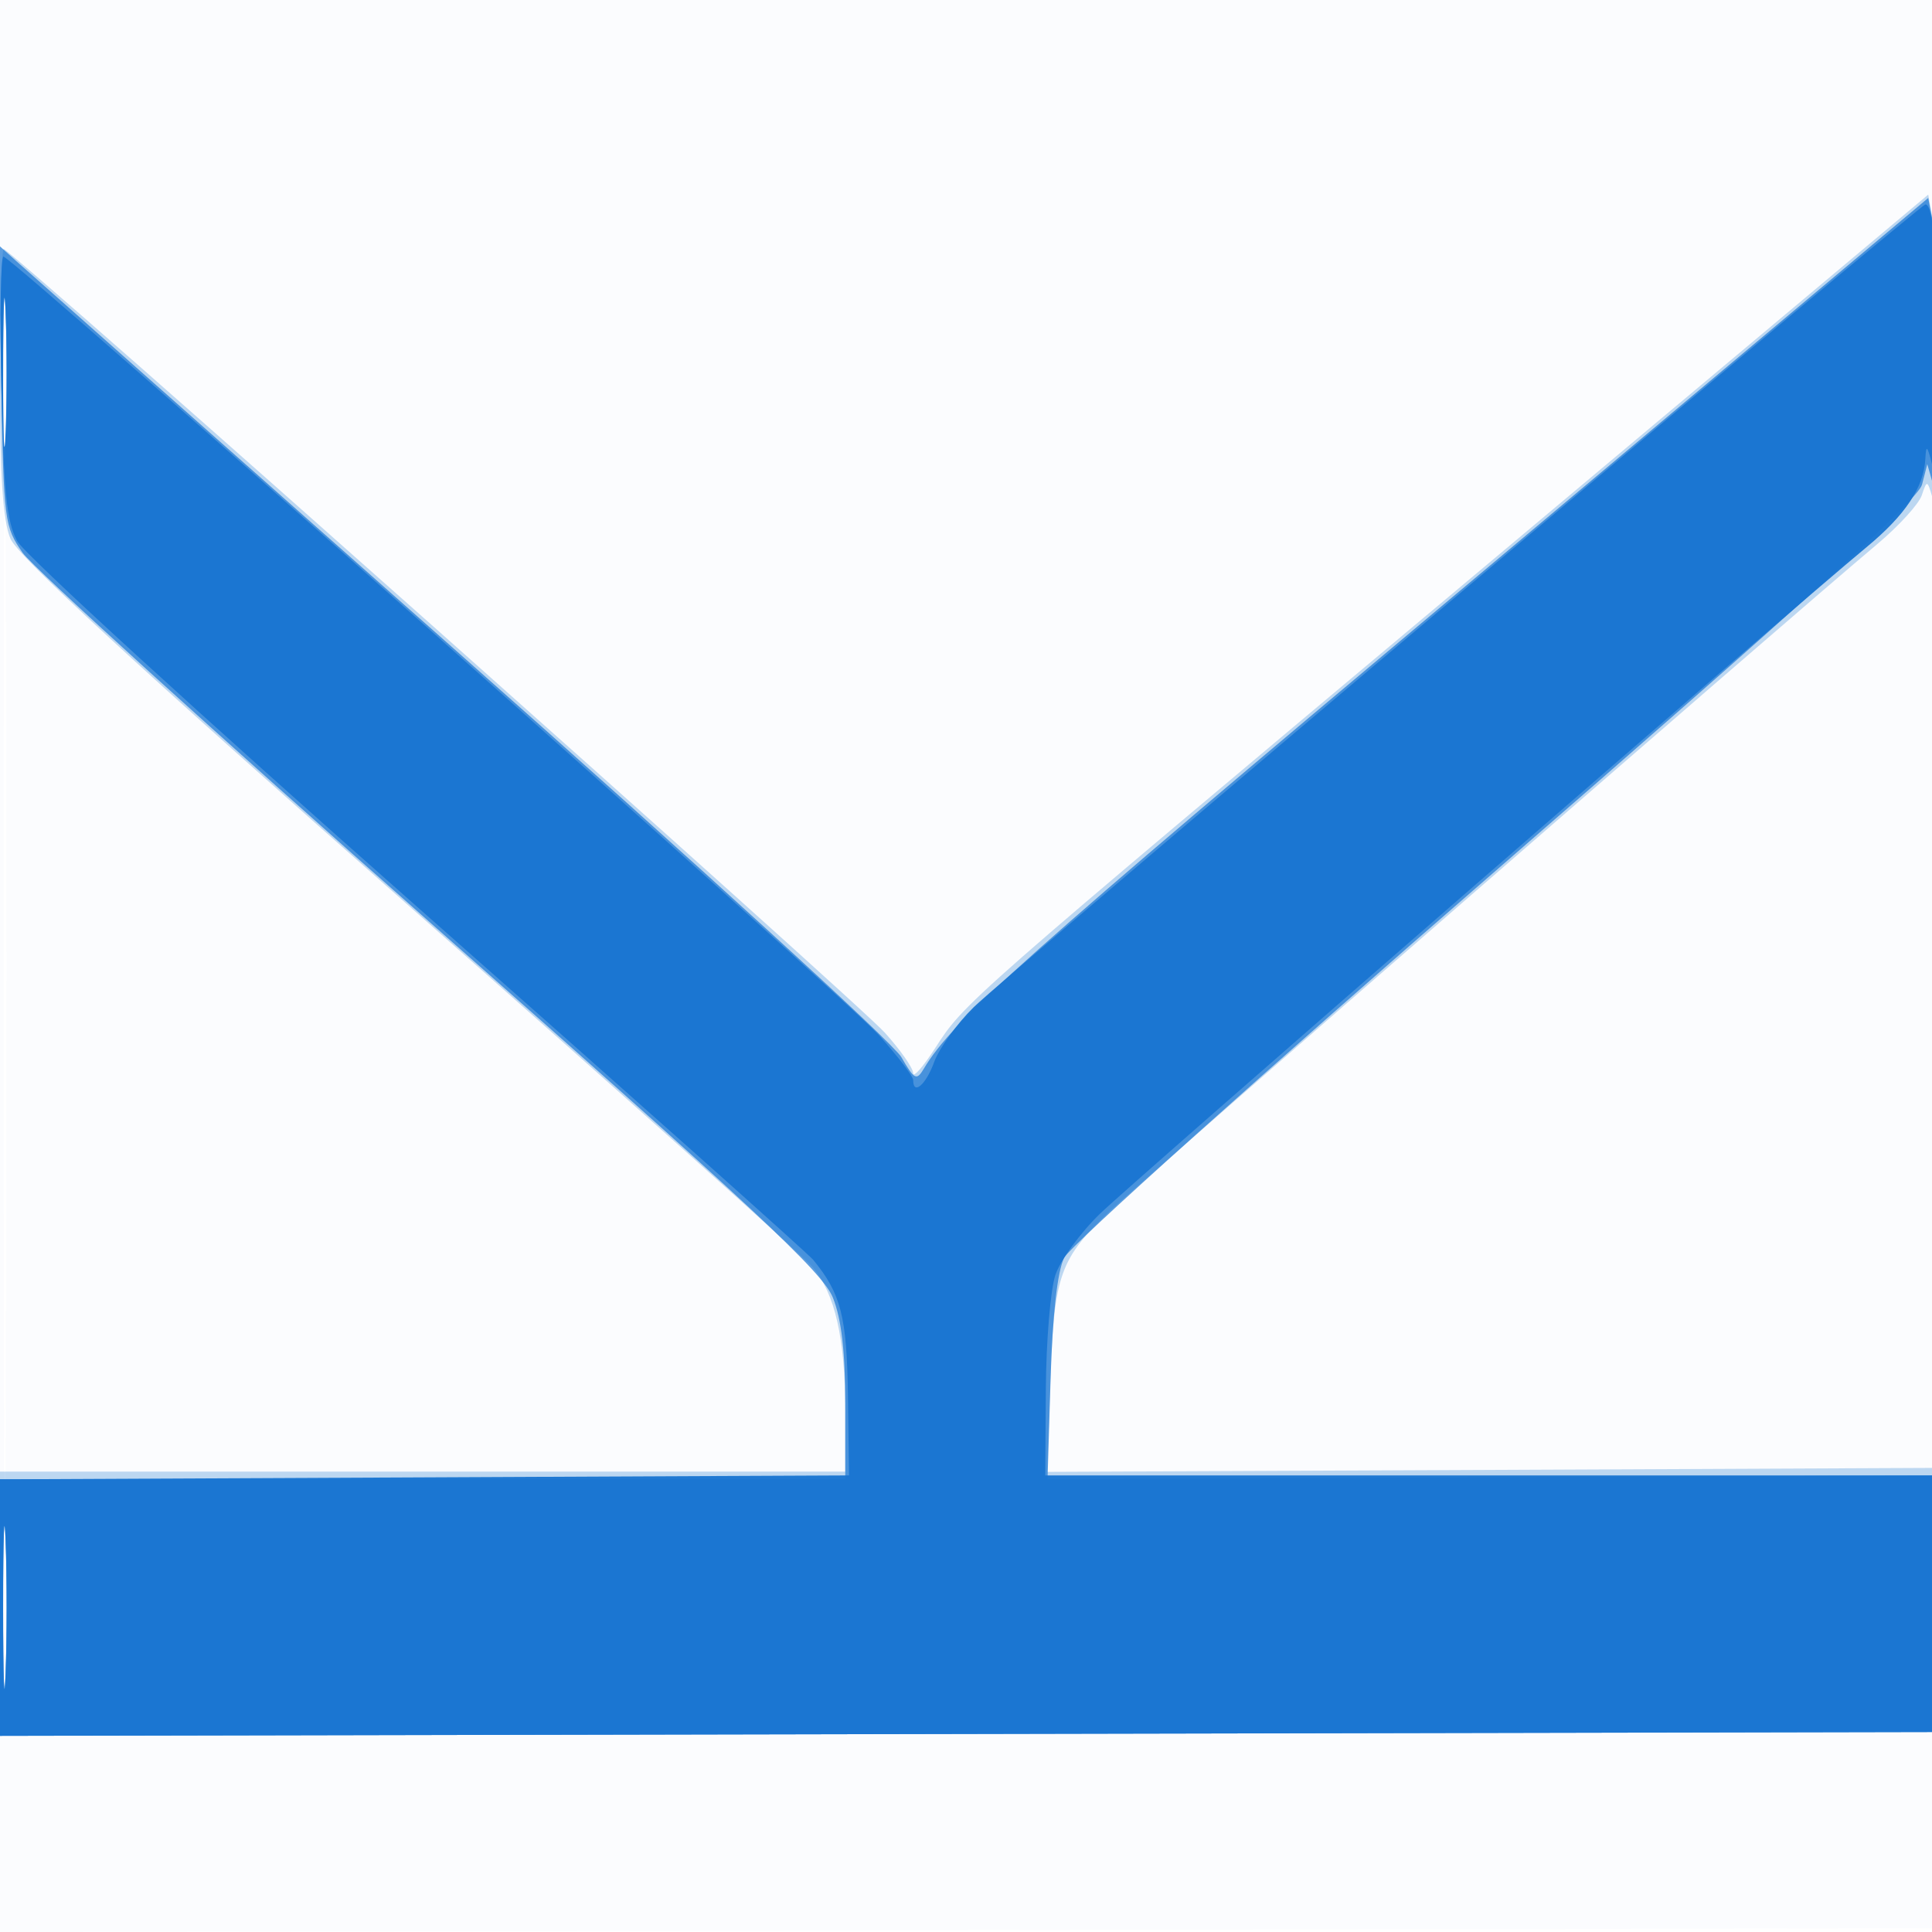
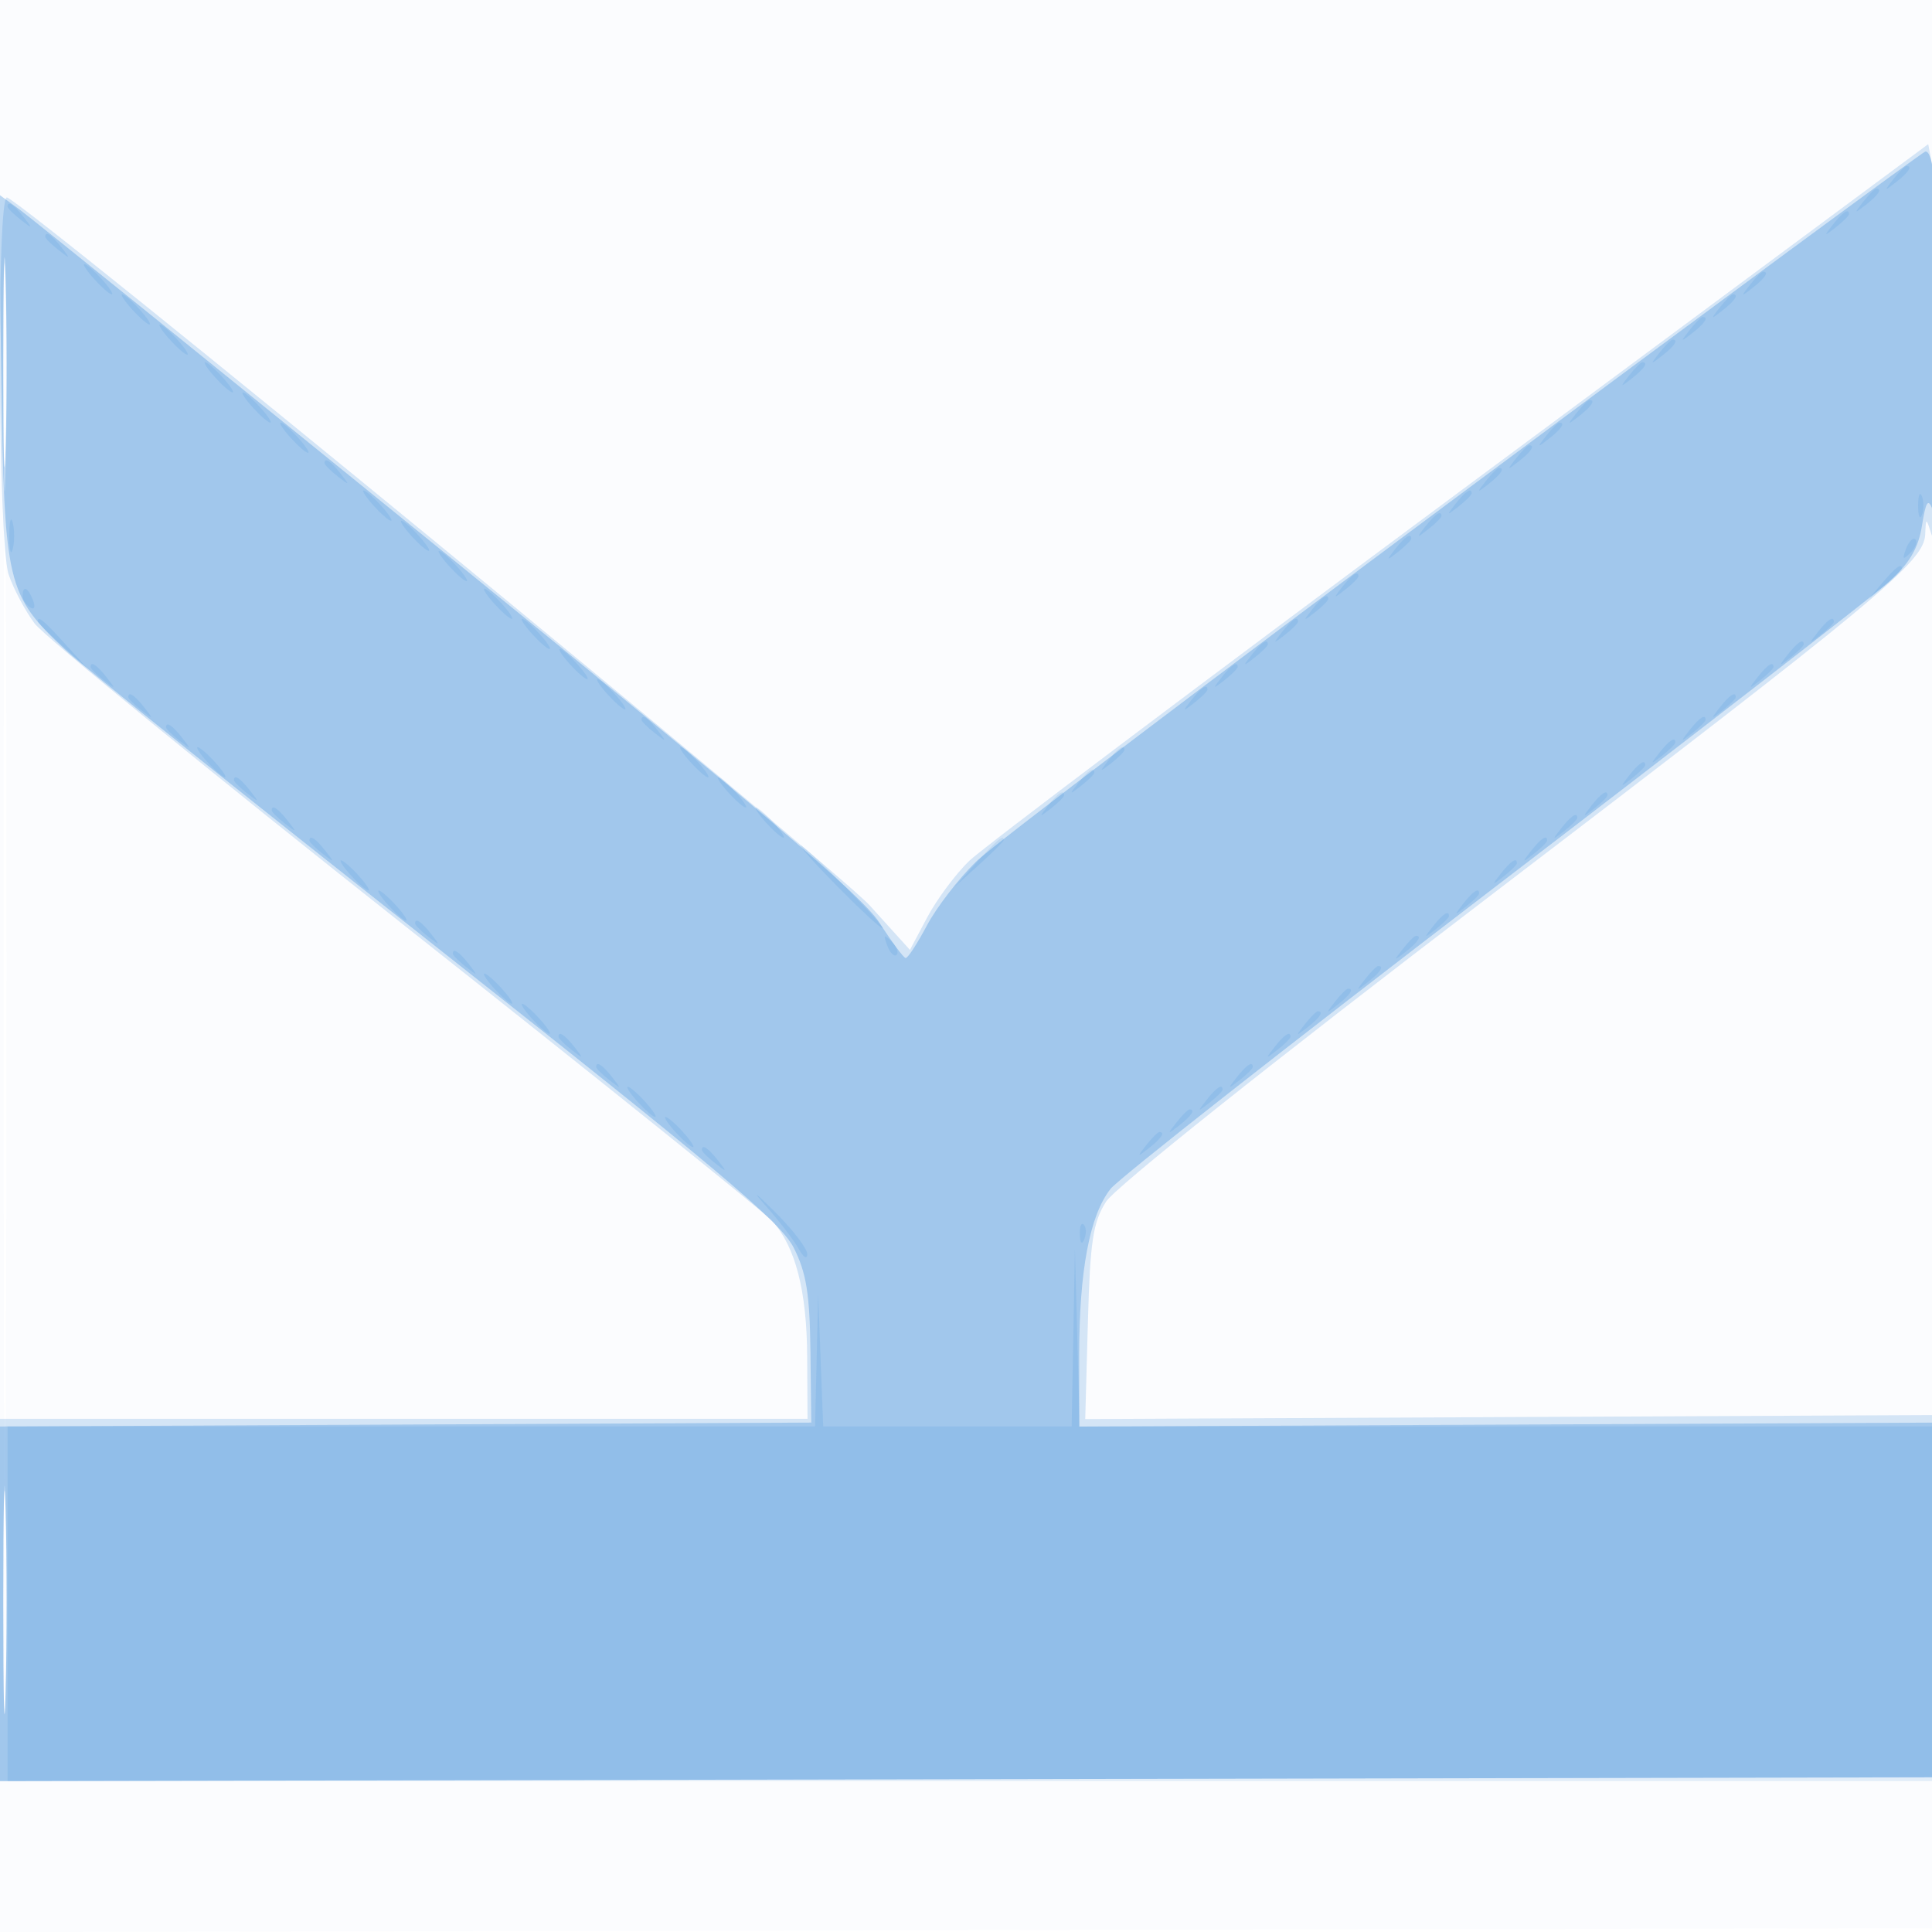
<svg xmlns="http://www.w3.org/2000/svg" width="256" height="256">
  <path fill="#1976D2" fill-opacity=".016" fill-rule="evenodd" d="M0 128.004v128.004l128.25-.254 128.25-.254.254-127.75L257.008 0H0v128.004m.485.496c0 70.4.119 99.053.265 63.672.146-35.38.146-92.98 0-128C.604 29.153.485 58.1.485 128.5" />
-   <path fill="#1976D2" fill-opacity=".279" fill-rule="evenodd" d="M195 76.522c-67.862 56.908-67.169 56.299-71.127 62.424-1.58 2.445-2.873 3.909-2.873 3.253 0-.656-1.687-3.069-3.75-5.361C113.52 132.692 1.42 33 .488 33 .22 33 0 40.889 0 50.532c0 12.647.385 18.453 1.38 20.836.97 2.322 16.656 16.78 52.75 48.623 28.254 24.926 52.35 46.487 53.549 47.914 2.976 3.545 4.321 9.469 4.321 19.038V195H0v35.008l128.25-.254 128.25-.254.272-17.5.272-17.5-59.143.266-59.143.266.433-12.266c.491-13.881 1.232-15.96 7.979-22.398 4.019-3.836 89.87-78.44 101.558-88.254 2.873-2.413 5.539-5.338 5.924-6.5.677-2.041.726-2.028 1.425.386.927 3.204 1.037-31.224.115-36.356l-.692-3.856L195 76.522M.415 51c0 10.175.149 14.337.33 9.25.182-5.088.182-13.413 0-18.5-.181-5.088-.33-.925-.33 9.25M.413 212.5c.001 9.9.151 13.815.333 8.699.182-5.115.181-13.215-.002-18-.183-4.784-.332-.599-.331 9.301" />
-   <path fill="#1976D2" fill-opacity=".707" fill-rule="evenodd" d="M192.5 79.078c-56.535 47.422-66.264 56.101-70.076 62.509-.976 1.64-1.257 1.497-3-1.528-1.058-1.835-27.349-25.839-58.424-53.342C29.925 59.215 3.451 35.765 2.168 34.606L-.164 32.5l.332 18.581C.488 69.013.587 69.786 3 73.247c1.375 1.972 25.726 24.067 54.114 49.1 42.908 37.838 51.89 46.205 53.25 49.604 1.132 2.831 1.636 7.162 1.636 14.069V196H0v34.008l128.25-.254 128.25-.254.273-17 .272-17-59.121.266-59.121.266.404-13.266c.261-8.576.898-14.271 1.801-16.108.769-1.564 26.501-24.639 57.183-51.279 40.427-35.102 55.978-49.186 56.485-51.158l.7-2.721.712 2.5c.92 3.228 1.019-29.333.104-34.134l-.692-3.634-63 52.846M.411 50c0 9.625.15 13.563.334 8.75.183-4.813.183-12.688 0-17.5C.561 36.438.411 40.375.411 50m0 163c0 9.625.15 13.563.334 8.75.183-4.813.183-12.688 0-17.5-.184-4.812-.334-.875-.334 8.75" />
-   <path fill="#1976D2" fill-opacity=".962" fill-rule="evenodd" d="M193.776 78.339c-33.398 28.138-62.541 52.946-64.763 55.127-2.222 2.181-4.574 5.444-5.227 7.25-1.096 3.029-2.786 4.481-2.786 2.392 0-.49-2.049-3.17-4.552-5.955C111.774 131.955 1.625 34 .453 34c-.358 0-.482 7.763-.275 17.25.302 13.876.711 17.873 2.09 20.434.944 1.752 24.782 23.554 52.974 48.45 28.192 24.896 51.83 45.963 52.528 46.816 3.666 4.472 4.445 7.523 4.586 17.956l.144 10.594-56.25.258-56.25.259v33.991l128.25-.254 128.25-.254.273-17 .272-17H138.5l.08-11.5c.044-6.325.611-13.097 1.261-15.048.649-1.952 3.314-5.612 5.92-8.134 4.488-4.342 91.294-79.823 101.573-88.322 5.131-4.242 7.591-7.938 7.784-11.696.099-1.917.246-1.801.882.7.469 1.844.809-2.435.882-11.11.117-14.044-.598-23.47-1.768-23.301-.338.048-27.94 23.111-61.338 51.25M.405 49.5c.001 8.8.154 12.266.34 7.703.185-4.564.184-11.764-.003-16C.555 36.966.404 40.7.405 49.5M.411 213c0 9.625.15 13.563.334 8.75.183-4.813.183-12.688 0-17.5-.184-4.812-.334-.875-.334 8.75" />
+   <path fill="#1976D2" fill-opacity=".175" fill-rule="evenodd" d="M193.602 64.998c-34.045 25.243-63.375 47.328-65.179 49.076-1.803 1.749-4.308 5.118-5.565 7.487l-2.285 4.308-5.333-5.894C110.744 115.007 3.694 27.155.932 26.167c-1.392-.498-1.201 45.732.206 49.934.626 1.869 2.172 4.793 3.435 6.497 1.263 1.704 23.364 19.757 49.112 40.119s47.645 37.95 48.66 39.086c3.068 3.433 4.565 9.259 4.611 17.947L107 188H0v48.008l128.25-.254 128.25-.254.267-24 .268-24-56.618.266-56.619.267.351-12.779c.297-10.796.67-13.282 2.409-16.027 1.213-1.915 21.956-18.436 50.5-40.222 52.08-39.749 57.886-44.569 58.042-48.184.099-2.303.106-2.301.9.179.983 3.069 1.167-42.993.192-48.2l-.692-3.7-61.898 45.898M.432 50c0 13.475.142 18.987.315 12.25.173-6.737.173-17.763 0-24.5C.574 31.012.432 36.525.432 50m0 162c0 13.475.142 18.988.315 12.25.173-6.738.173-17.762 0-24.5-.173-6.738-.315-1.225-.315 12.25" />
+   <path fill="#1976D2" fill-opacity=".271" fill-rule="evenodd" d="M194 65.126c-33.275 24.732-62.386 46.814-64.691 49.071-2.304 2.256-5.229 6.06-6.498 8.453-1.269 2.392-2.533 4.326-2.809 4.296-.276-.03-1.852-2.158-3.502-4.728-2.255-3.513-16.411-15.557-57-48.497C29.8 49.619 4.221 28.961 2.658 27.815l-2.843-2.083.36 24.384C.58 77.53.873 78.769 8.665 86.115c2.109 1.989 24.205 19.684 49.102 39.323 36.924 29.126 45.657 36.473 47.386 39.861 1.685 3.303 2.142 6.105 2.233 13.678l.114 9.523-53.75.259-53.75.258v46.991l128.25-.254 128.25-.254.268-23.5.267-23.5-57.017.266-57.018.266v-9.467c0-11.17 1.383-18.511 4.151-22.03 1.102-1.401 23.906-19.306 50.676-39.789 26.77-20.483 50.364-38.761 52.431-40.618 2.75-2.47 3.933-4.472 4.412-7.465.522-3.267.808-3.695 1.422-2.127.422 1.08.794-7.486.827-19.036.057-20.17-.476-28.59-1.8-28.421-.34.044-27.844 20.315-61.119 45.047M.428 48c0 12.375.143 17.438.319 11.25.175-6.187.175-16.312 0-22.5C.571 30.563.428 35.625.428 48m.003 164.5c.001 13.2.143 18.462.316 11.693.174-6.769.173-17.569-.001-24-.174-6.431-.315-.893-.315 12.307" />
+   <path fill="#1976D2" fill-opacity=".112" fill-rule="evenodd" d="M250.872 23.75c-1.243 1.586-1.208 1.621.378.378 1.666-1.307 2.195-2.128 1.372-2.128-.207 0-.995.788-1.75 1.75m-4 3c-1.243 1.586-1.208 1.621.378.378 1.666-1.307 2.195-2.128 1.372-2.128-.207 0-.995.788-1.75 1.75M1 27.378c0 .207.788.995 1.75 1.75 1.586 1.243 1.621 1.208.378-.378C1.821 27.084 1 26.555 1 27.378m241.872 2.372c-1.243 1.586-1.208 1.621.378.378.963-.755 1.75-1.543 1.75-1.75 0-.823-.821-.294-2.128 1.372M6 31.378c0 .207.787.995 1.75 1.75 1.586 1.243 1.621 1.208.378-.378C6.821 31.084 6 30.555 6 31.378M12.5 37c.995 1.1 2.035 2 2.31 2 .275 0-.315-.9-1.31-2-.995-1.1-2.035-2-2.31-2-.275 0 .315.9 1.31 2m219.372.75c-1.243 1.586-1.208 1.621.378.378 1.666-1.307 2.195-2.128 1.372-2.128-.207 0-.995.788-1.75 1.75M17.5 41c.995 1.1 2.035 2 2.31 2 .275 0-.315-.9-1.31-2-.995-1.1-2.035-2-2.31-2-.275 0 .315.9 1.31 2m210.372-.25c-1.243 1.586-1.208 1.621.378.378 1.666-1.307 2.195-2.128 1.372-2.128-.207 0-.995.788-1.75 1.75m-4 3c-1.243 1.586-1.208 1.621.378.378 1.666-1.307 2.195-2.128 1.372-2.128-.207 0-.995.788-1.75 1.75M22.5 45c.995 1.1 2.035 2 2.31 2 .275 0-.315-.9-1.31-2-.995-1.1-2.035-2-2.31-2-.275 0 .315.9 1.31 2m197.372 1.75c-1.243 1.586-1.208 1.621.378.378 1.666-1.307 2.195-2.128 1.372-2.128-.207 0-.995.788-1.75 1.75M28.5 50c.995 1.1 2.035 2 2.31 2 .275 0-.315-.9-1.31-2-.995-1.1-2.035-2-2.31-2-.275 0 .315.9 1.31 2m187.372-.25c-1.243 1.586-1.208 1.621.378.378 1.666-1.307 2.195-2.128 1.372-2.128-.207 0-.995.788-1.75 1.75M33.5 54c.995 1.1 2.035 2 2.31 2 .275 0-.315-.9-1.31-2-.995-1.1-2.035-2-2.31-2-.275 0 .315.9 1.31 2m175.372.75c-1.243 1.586-1.208 1.621.378.378 1.666-1.307 2.195-2.128 1.372-2.128-.207 0-.995.788-1.75 1.75M38.5 58c.995 1.1 2.035 2 2.31 2 .275 0-.315-.9-1.31-2-.995-1.1-2.035-2-2.31-2-.275 0 .315.9 1.31 2m166.372-.25c-1.243 1.586-1.208 1.621.378.378 1.666-1.307 2.195-2.128 1.372-2.128-.207 0-.995.788-1.75 1.75m-4 3c-1.243 1.586-1.208 1.621.378.378 1.666-1.307 2.195-2.128 1.372-2.128-.207 0-.995.788-1.75 1.75M43 61.378c0 .207.788.995 1.75 1.75 1.586 1.243 1.621 1.208.378-.378C43.821 61.084 43 60.555 43 61.378m153.872 2.372c-1.243 1.586-1.208 1.621.378.378 1.666-1.307 2.195-2.128 1.372-2.128-.207 0-.995.788-1.75 1.75M49.5 67c.995 1.1 2.035 2 2.31 2 .275 0-.315-.9-1.31-2-.995-1.1-2.035-2-2.31-2-.275 0 .315.9 1.31 2m143.372-.25c-1.243 1.586-1.208 1.621.378.378.963-.755 1.75-1.543 1.75-1.75 0-.823-.821-.294-2.128 1.372m61.286.25c0 1.375.227 1.938.504 1.25.278-.687.278-1.812 0-2.5-.277-.687-.504-.125-.504 1.25M1.232 71c0 1.925.206 2.713.457 1.75.252-.963.252-2.537 0-3.5-.251-.963-.457-.175-.457 1.75m187.64-1.25c-1.243 1.586-1.208 1.621.378.378.963-.755 1.75-1.543 1.75-1.75 0-.823-.821-.294-2.128 1.372M54.5 71c.995 1.1 2.035 2 2.31 2 .275 0-.315-.9-1.31-2-.995-1.1-2.035-2-2.31-2-.275 0 .315.9 1.31 2m130.372 1.75c-1.243 1.586-1.208 1.621.378.378.963-.755 1.75-1.543 1.75-1.75 0-.823-.821-.294-2.128 1.372m67.692-.043c-.542 1.425-.428 1.54.56.56.684-.679.991-1.486.683-1.793-.308-.308-.867.247-1.243 1.233M59.5 75c.995 1.1 2.035 2 2.31 2 .275 0-.315-.9-1.31-2-.995-1.1-2.035-2-2.31-2-.275 0 .315.9 1.31 2m189.905 2.25L247.5 79.5l2.25-1.905c1.238-1.048 2.25-2.06 2.25-2.25 0-.8-.805-.209-2.595 1.905m-71.533.5c-1.243 1.586-1.208 1.621.378.378.963-.755 1.75-1.543 1.75-1.75 0-.823-.821-.294-2.128 1.372M3 78.941c0 .518.445 1.216.989 1.552.566.35.734-.051.393-.941C3.717 77.82 3 77.503 3 78.941M65.5 80c.995 1.1 2.035 2 2.31 2 .275 0-.315-.9-1.31-2-.995-1.1-2.035-2-2.31-2-.275 0 .315.9 1.31 2m108.372.75c-1.243 1.586-1.208 1.621.378.378.963-.755 1.75-1.543 1.75-1.75 0-.823-.821-.294-2.128 1.372M5 82.313c0 .172 1.462 1.635 3.25 3.25L11.5 88.5l-2.937-3.25C5.825 82.221 5 81.54 5 82.313M70.5 84c.995 1.1 2.035 2 2.31 2 .275 0-.315-.9-1.31-2-.995-1.1-2.035-2-2.31-2-.275 0 .315.9 1.31 2m99.372-.25c-1.243 1.586-1.208 1.621.378.378.963-.755 1.75-1.543 1.75-1.75 0-.823-.821-.294-2.128 1.372m71 0c-1.243 1.586-1.208 1.621.378.378.963-.755 1.75-1.543 1.75-1.75 0-.823-.821-.294-2.128 1.372m-75 3c-1.243 1.586-1.208 1.621.378.378.963-.755 1.75-1.543 1.75-1.75 0-.823-.821-.294-2.128 1.372m71 0c-1.243 1.586-1.208 1.621.378.378.963-.755 1.75-1.543 1.75-1.75 0-.823-.821-.294-2.128 1.372M75.5 88c.995 1.1 2.035 2 2.31 2 .275 0-.315-.9-1.31-2-.995-1.1-2.035-2-2.31-2-.275 0 .315.9 1.31 2m-63.5.378c0 .207.787.995 1.75 1.75 1.586 1.243 1.621 1.208.378-.378C12.821 88.084 12 87.555 12 88.378m149.872 1.372c-1.243 1.586-1.208 1.621.378.378.963-.755 1.75-1.543 1.75-1.75 0-.823-.821-.294-2.128 1.372m71 0c-1.243 1.586-1.208 1.621.378.378.963-.755 1.75-1.543 1.75-1.75 0-.823-.821-.294-2.128 1.372M80.5 92c.995 1.1 2.035 2 2.31 2 .275 0-.315-.9-1.31-2-.995-1.1-2.035-2-2.31-2-.275 0 .315.9 1.31 2m77.372.75c-1.243 1.586-1.208 1.621.378.378.963-.755 1.75-1.543 1.75-1.75 0-.823-.821-.294-2.128 1.372M17 92.378c0 .207.788.995 1.75 1.75 1.586 1.243 1.621 1.208.378-.378C17.821 92.084 17 91.555 17 92.378m210.872 1.372c-1.243 1.586-1.208 1.621.378.378.963-.755 1.75-1.543 1.75-1.75 0-.823-.821-.294-2.128 1.372M85 95.378c0 .207.787.995 1.75 1.75 1.586 1.243 1.621 1.208.378-.378C85.821 95.084 85 94.555 85 95.378m138.872 1.372c-1.243 1.586-1.208 1.621.378.378.963-.755 1.75-1.543 1.75-1.75 0-.823-.821-.294-2.128 1.372M22 96.378c0 .207.788.995 1.75 1.75 1.586 1.243 1.621 1.208.378-.378C22.821 96.084 22 95.555 22 96.378m197.872 3.372c-1.243 1.586-1.208 1.621.378.378.963-.755 1.75-1.543 1.75-1.75 0-.823-.821-.294-2.128 1.372M27.5 101c.995 1.1 2.035 2 2.31 2 .275 0-.315-.9-1.31-2-.995-1.1-2.035-2-2.31-2-.275 0 .315.9 1.31 2m64 0c.995 1.1 2.035 2 2.31 2 .275 0-.315-.9-1.31-2-.995-1.1-2.035-2-2.31-2-.275 0 .315.9 1.31 2m55.372-.25c-1.243 1.586-1.208 1.621.378.378.963-.755 1.75-1.543 1.75-1.75 0-.823-.821-.294-2.128 1.372m69 2c-1.243 1.586-1.208 1.621.378.378.963-.755 1.75-1.543 1.75-1.75 0-.823-.821-.294-2.128 1.372m-73 1c-1.243 1.586-1.208 1.621.378.378.963-.755 1.75-1.543 1.75-1.75 0-.823-.821-.294-2.128 1.372M31 103.378c0 .207.788.995 1.75 1.75 1.586 1.243 1.621 1.208.378-.378-1.307-1.666-2.128-2.195-2.128-1.372M96.5 105c.995 1.1 2.035 2 2.31 2 .275 0-.315-.9-1.31-2-.995-1.1-2.035-2-2.31-2-.275 0 .315.9 1.31 2m42.372 1.75c-1.243 1.586-1.208 1.621.378.378.963-.755 1.75-1.543 1.75-1.75 0-.823-.821-.294-2.128 1.372m72 0c-1.243 1.586-1.208 1.621.378.378.963-.755 1.75-1.543 1.75-1.75 0-.823-.821-.294-2.128 1.372M36 107.378c0 .207.788.995 1.75 1.75 1.586 1.243 1.621 1.208.378-.378-1.307-1.666-2.128-2.195-2.128-1.372M101.5 109c.995 1.1 2.035 2 2.31 2 .275 0-.315-.9-1.31-2-.995-1.1-2.035-2-2.31-2-.275 0 .315.9 1.31 2m105.372.75c-1.243 1.586-1.208 1.621.378.378.963-.755 1.75-1.543 1.75-1.75 0-.823-.821-.294-2.128 1.372M41 111.378c0 .207.788.995 1.75 1.75 1.586 1.243 1.621 1.208.378-.378-1.307-1.666-2.128-2.195-2.128-1.372m88.437 2.872-2.937 3.25 3.25-2.937c1.787-1.615 3.25-3.078 3.25-3.25 0-.773-.825-.092-3.563 2.937m73.435-1.5c-1.243 1.586-1.208 1.621.378.378.963-.755 1.75-1.543 1.75-1.75 0-.823-.821-.294-2.128 1.372M111 117.5c2.987 3.025 5.657 5.5 5.932 5.5.275 0-1.945-2.475-4.932-5.5s-5.657-5.5-5.932-5.5c-.275 0 1.945 2.475 4.932 5.5M46.5 116c.995 1.1 2.035 2 2.31 2 .275 0-.315-.9-1.31-2-.995-1.1-2.035-2-2.31-2-.275 0 .315.9 1.31 2m152.372-.25c-1.243 1.586-1.208 1.621.378.378.963-.755 1.75-1.543 1.75-1.75 0-.823-.821-.294-2.128 1.372M51.5 120c.995 1.1 2.035 2 2.31 2 .275 0-.315-.9-1.31-2-.995-1.1-2.035-2-2.31-2-.275 0 .315.9 1.31 2m142.372-.25c-1.243 1.586-1.208 1.621.378.378.963-.755 1.75-1.543 1.75-1.75 0-.823-.821-.294-2.128 1.372m-4 3c-1.243 1.586-1.208 1.621.378.378.963-.755 1.75-1.543 1.75-1.75 0-.823-.821-.294-2.128 1.372M55 122.378c0 .207.788.995 1.75 1.75 1.586 1.243 1.621 1.208.378-.378-1.307-1.666-2.128-2.195-2.128-1.372m62.564 2.915c.376.986.935 1.541 1.243 1.233.308-.307.001-1.114-.683-1.793-.988-.98-1.102-.865-.56.56m68.308.457c-1.243 1.586-1.208 1.621.378.378 1.666-1.307 2.195-2.128 1.372-2.128-.207 0-.995.787-1.75 1.75M60 126.378c0 .207.788.995 1.75 1.75 1.586 1.243 1.621 1.208.378-.378-1.307-1.666-2.128-2.195-2.128-1.372m120.872 3.372c-1.243 1.586-1.208 1.621.378.378 1.666-1.307 2.195-2.128 1.372-2.128-.207 0-.995.787-1.75 1.75M65.5 131c.995 1.1 2.035 2 2.31 2 .275 0-.315-.9-1.31-2-.995-1.1-2.035-2-2.31-2-.275 0 .315.9 1.31 2m111.372 1.75c-1.243 1.586-1.208 1.621.378.378 1.666-1.307 2.195-2.128 1.372-2.128-.207 0-.995.787-1.75 1.75M70.5 135c.995 1.1 2.035 2 2.31 2 .275 0-.315-.9-1.31-2-.995-1.1-2.035-2-2.31-2-.275 0 .315.9 1.31 2m102.372.75c-1.243 1.586-1.208 1.621.378.378 1.666-1.307 2.195-2.128 1.372-2.128-.207 0-.995.787-1.75 1.75M74 137.378c0 .207.787.995 1.75 1.75 1.586 1.243 1.621 1.208.378-.378-1.307-1.666-2.128-2.195-2.128-1.372m94.872 1.372c-1.243 1.586-1.208 1.621.378.378.963-.755 1.75-1.543 1.75-1.75 0-.823-.821-.294-2.128 1.372M79 141.378c0 .207.787.995 1.75 1.75 1.586 1.243 1.621 1.208.378-.378-1.307-1.666-2.128-2.195-2.128-1.372m84.872 1.372c-1.243 1.586-1.208 1.621.378.378.963-.755 1.75-1.543 1.75-1.75 0-.823-.821-.294-2.128 1.372M84.5 146c.995 1.1 2.035 2 2.31 2 .275 0-.315-.9-1.31-2-.995-1.1-2.035-2-2.31-2-.275 0 .315.9 1.31 2m75.372-.25c-1.243 1.586-1.208 1.621.378.378.963-.755 1.75-1.543 1.75-1.75 0-.823-.821-.294-2.128 1.372m-4 3c-1.243 1.586-1.208 1.621.378.378 1.666-1.307 2.195-2.128 1.372-2.128-.207 0-.995.787-1.75 1.75M89.5 150c.995 1.1 2.035 2 2.31 2 .275 0-.315-.9-1.31-2-.995-1.1-2.035-2-2.31-2-.275 0 .315.9 1.31 2m62.372 1.75c-1.243 1.586-1.208 1.621.378.378 1.666-1.307 2.195-2.128 1.372-2.128-.207 0-.995.787-1.75 1.75M93 152.378c0 .207.787.995 1.75 1.75 1.586 1.243 1.621 1.208.378-.378-1.307-1.666-2.128-2.195-2.128-1.372m8.62 7.58c1.716 1.948 3.615 4.442 4.22 5.542.604 1.1 1.113 1.411 1.13.692.016-.72-1.882-3.214-4.22-5.542-2.867-2.856-3.235-3.081-1.13-.692m41.459 3.625c.048 1.165.285 1.402.604.605.289-.722.253-1.585-.079-1.917-.332-.332-.568.258-.525 1.312m-.864 13.667L142 189h-32.922l-.333-8.75-.334-8.75-.205 8.75L108 189H1v47h255v-47H143.063l-.316-11.75-.317-11.75-.215 11.75" />
</svg>
